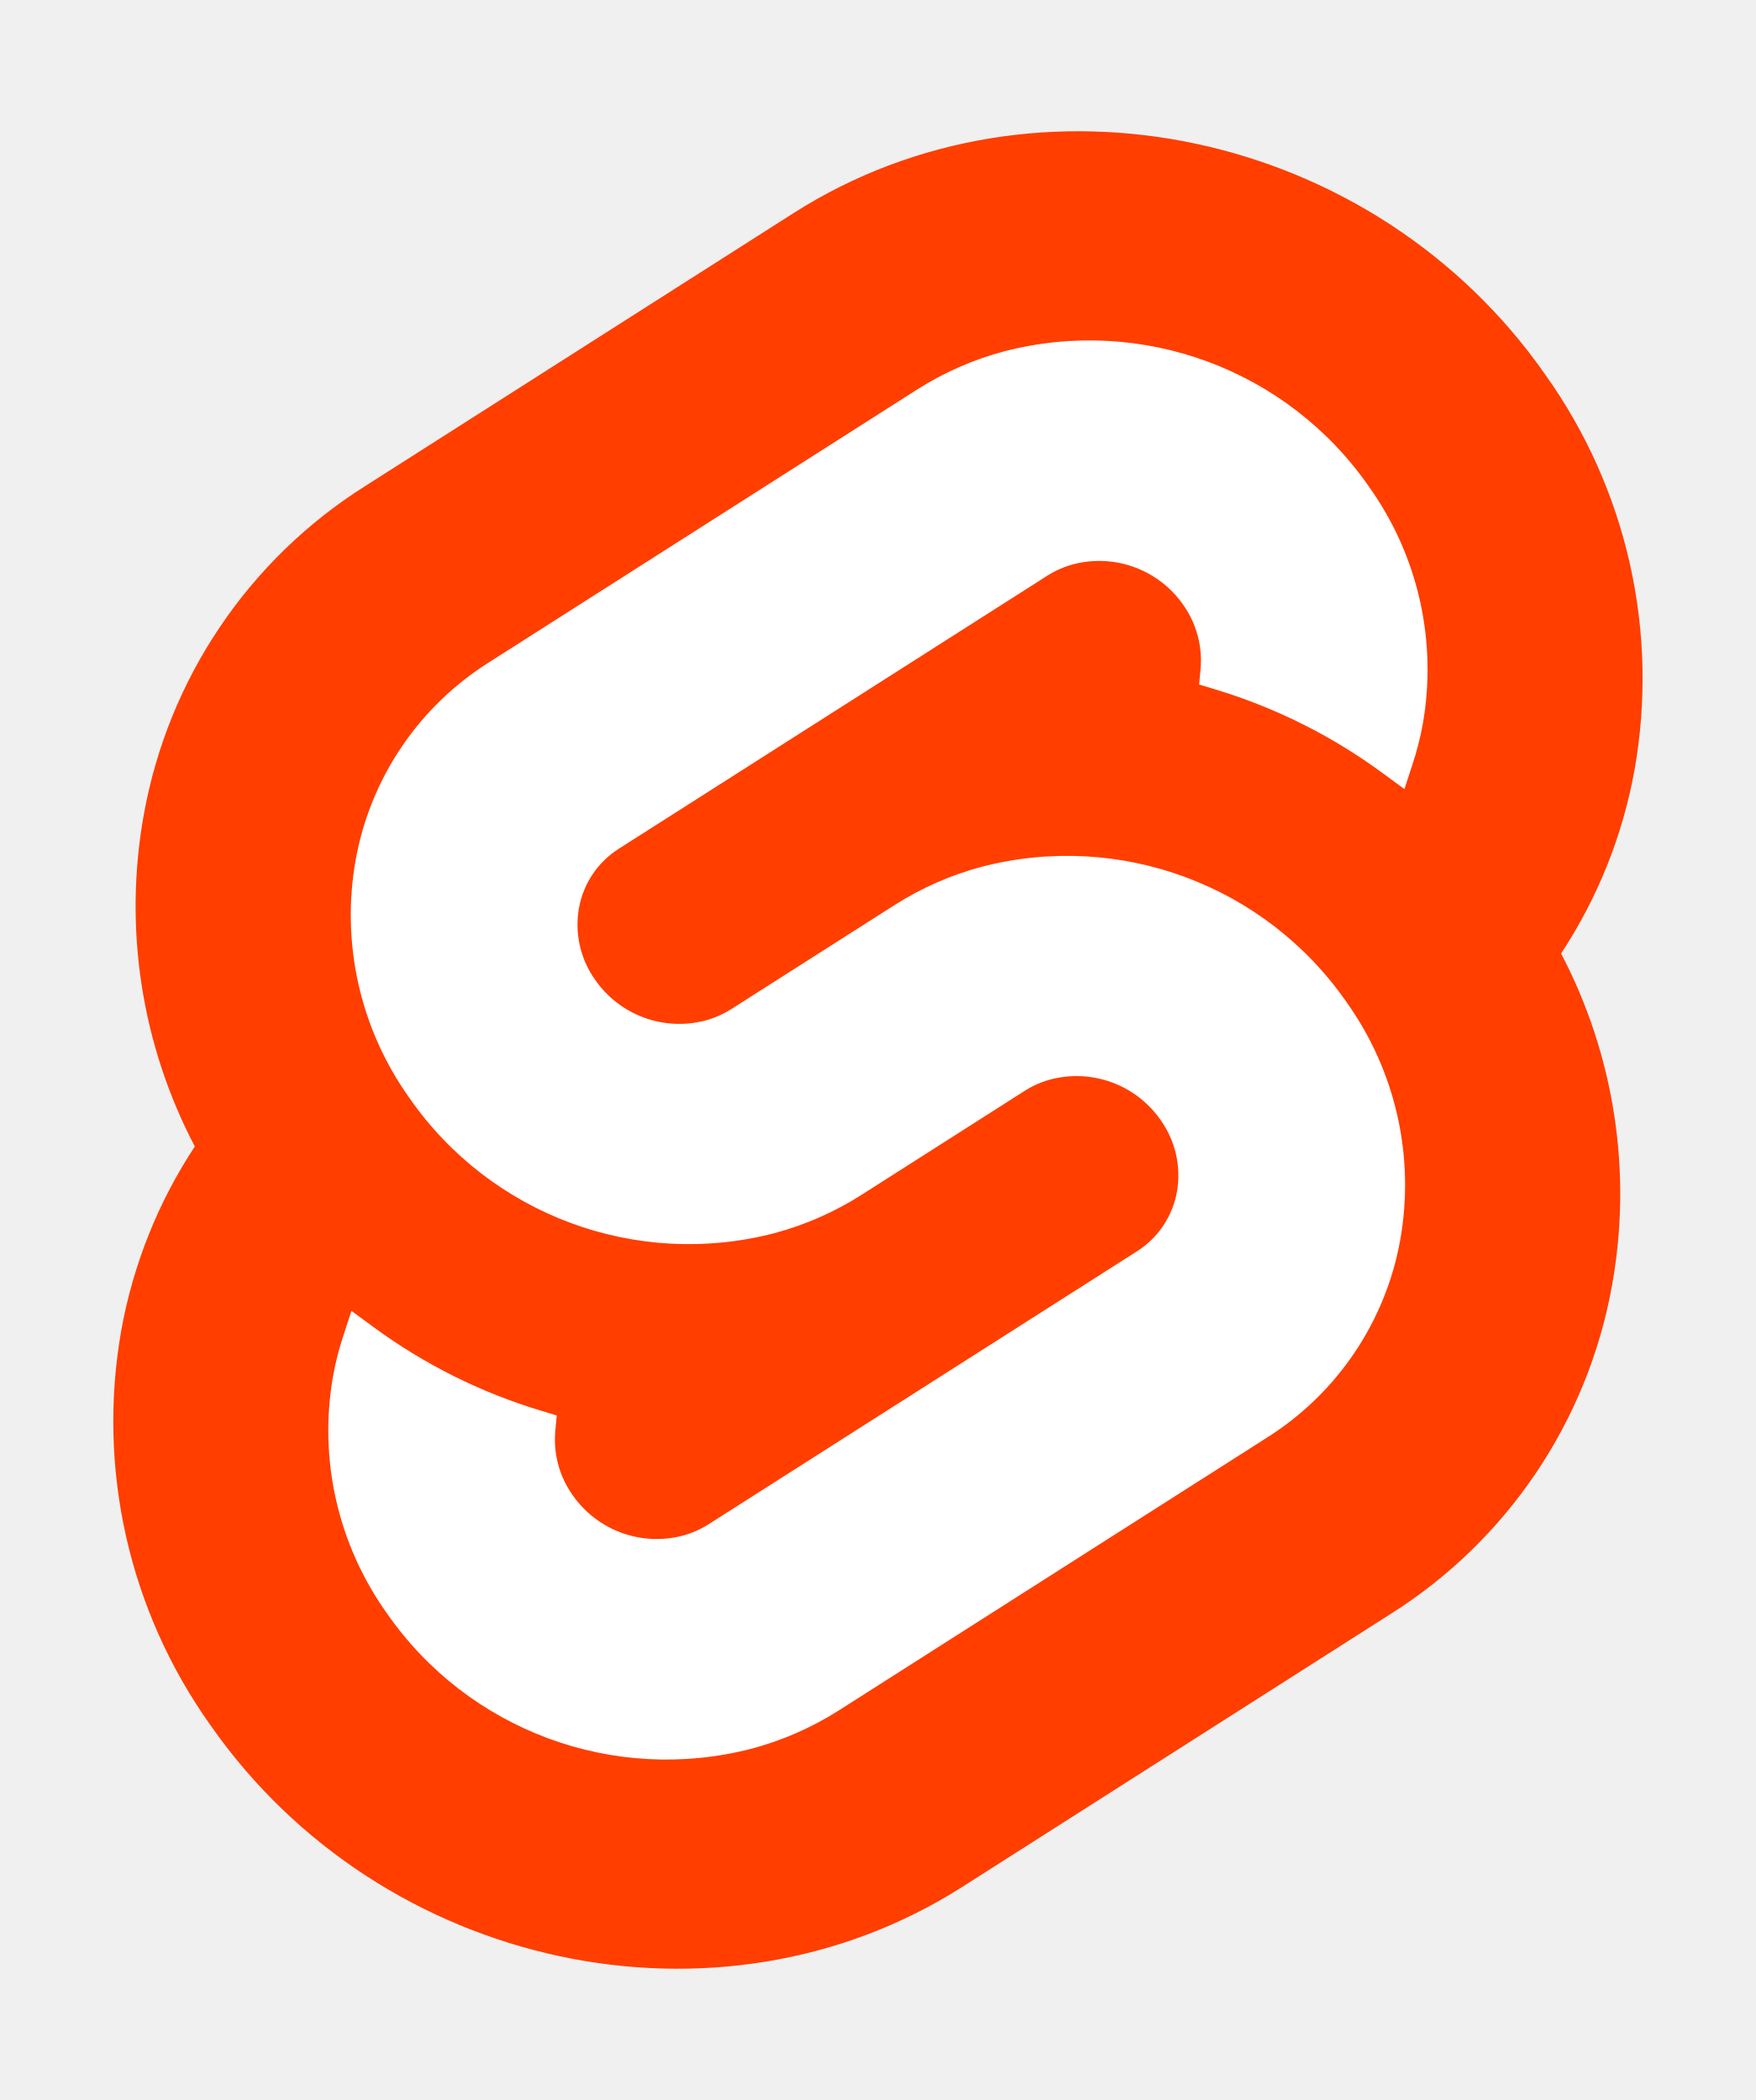
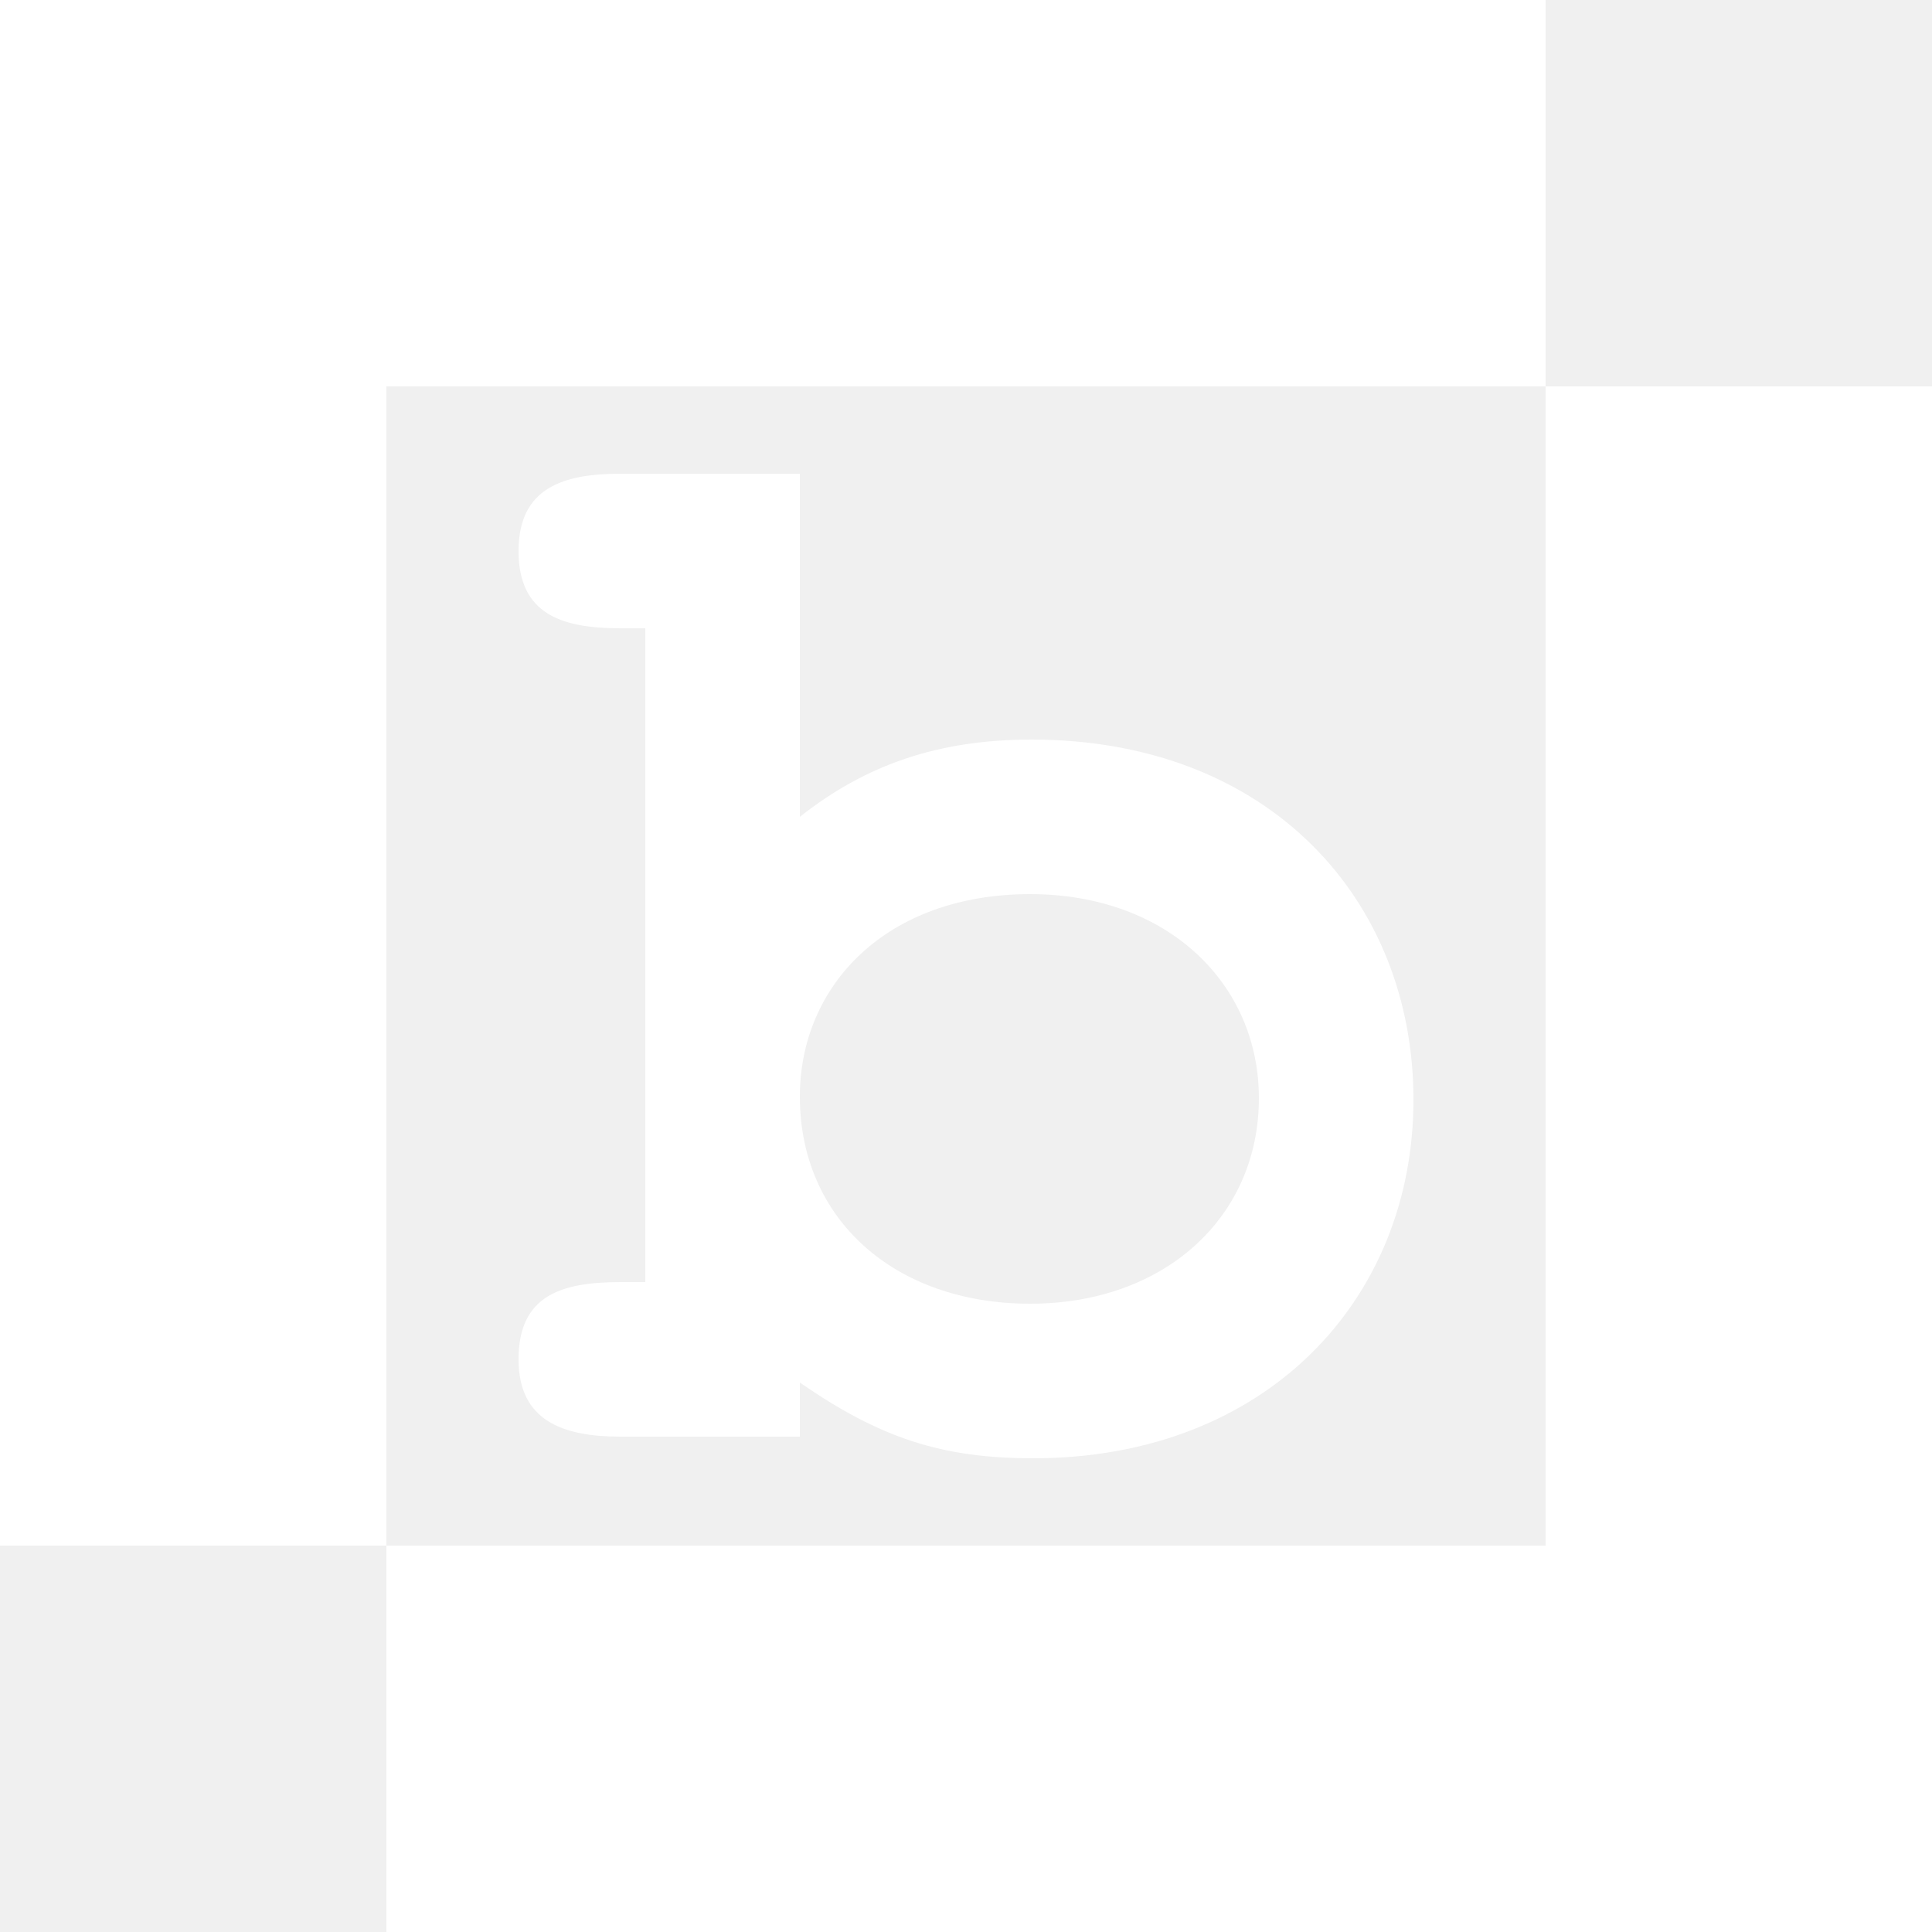
- <svg xmlns="http://www.w3.org/2000/svg" width="107" height="128" viewBox="0 0 107 128">
-   <path d="M94.157 22.819c-10.4-14.885-30.94-19.297-45.792-9.835L22.282 29.608A29.92 29.92 0 0 0 8.764 49.65a31.5 31.5 0 0 0 3.108 20.231 30 30 0 0 0-4.477 11.183 31.9 31.9 0 0 0 5.448 24.116c10.402 14.887 30.942 19.297 45.791 9.835l26.083-16.624A29.92 29.92 0 0 0 98.235 78.35a31.53 31.53 0 0 0-3.105-20.232 30 30 0 0 0 4.474-11.182 31.88 31.88 0 0 0-5.447-24.116" style="fill:#ff3e00" />
-   <path d="M45.817 106.582a20.72 20.72 0 0 1-22.237-8.243 19.17 19.17 0 0 1-3.277-14.503 18 18 0 0 1 .624-2.435l.49-1.498 1.337.981a33.6 33.6 0 0 0 10.203 5.098l.97.294-.09.968a5.85 5.85 0 0 0 1.052 3.878 6.24 6.24 0 0 0 6.695 2.485 5.8 5.8 0 0 0 1.603-.704L69.27 76.28a5.43 5.43 0 0 0 2.45-3.631 5.8 5.8 0 0 0-.987-4.371 6.24 6.24 0 0 0-6.698-2.487 5.7 5.7 0 0 0-1.6.704l-9.953 6.345a19 19 0 0 1-5.296 2.326 20.72 20.72 0 0 1-22.237-8.243 19.17 19.17 0 0 1-3.277-14.502 17.99 17.99 0 0 1 8.13-12.052l26.081-16.623a19 19 0 0 1 5.3-2.329 20.72 20.72 0 0 1 22.237 8.243 19.17 19.17 0 0 1 3.277 14.503 18 18 0 0 1-.624 2.435l-.49 1.498-1.337-.98a33.6 33.6 0 0 0-10.203-5.1l-.97-.294.09-.968a5.86 5.86 0 0 0-1.052-3.878 6.24 6.24 0 0 0-6.696-2.485 5.8 5.8 0 0 0-1.602.704L37.73 51.72a5.42 5.42 0 0 0-2.449 3.63 5.79 5.79 0 0 0 .986 4.372 6.24 6.24 0 0 0 6.698 2.486 5.8 5.8 0 0 0 1.602-.704l9.952-6.342a19 19 0 0 1 5.295-2.328 20.72 20.72 0 0 1 22.237 8.242 19.17 19.17 0 0 1 3.277 14.503 18 18 0 0 1-8.13 12.053l-26.081 16.622a19 19 0 0 1-5.3 2.328" style="fill:#fff" />
+ <svg xmlns="http://www.w3.org/2000/svg" width="20" height="20" viewBox="0 0 20 20" version="1.1" id="svg1">
+   <defs id="defs1" />
+   <g id="layer1" transform="translate(-6,-6)">
+     <path d="m 11.368,11.704 c 0,0.656 0.448,0.8 1.056,0.8 h 0.256 v 6.768 h -0.256 c -0.624,0 -1.056,0.144 -1.056,0.8 0,0.64 0.464,0.8 1.056,0.8 h 1.856 v -0.56 c 0.832,0.576 1.472,0.784 2.416,0.784 2.4,0 3.936,-1.632 3.936,-3.712 0,-2.064 -1.488,-3.728 -3.952,-3.728 -0.96,0 -1.712,0.256 -2.4,0.8 v -3.552 h -1.856 c -0.592,0 -1.056,0.144 -1.056,0.8 z m 5.296,3.552 c 1.424,0 2.368,0.928 2.368,2.112 0,1.232 -0.976,2.128 -2.368,2.128 -1.408,0 -2.384,-0.88 -2.384,-2.144 0,-1.152 0.896,-2.096 2.384,-2.096 z" id="text1" style="font-weight:bold;font-size:16px;font-family:FreeMono;-inkscape-font-specification:'FreeMono Bold';fill:#ffffff" aria-label="b" />
+     <path id="rect2" style="fill:#ffffff;fill-opacity:1" d="m 6,6 v 16 h 4 V 10 H 22 V 6 Z m 16,4 V 22 H 10 v 4 H 26 V 10 Z" />
+   </g>
</svg>
